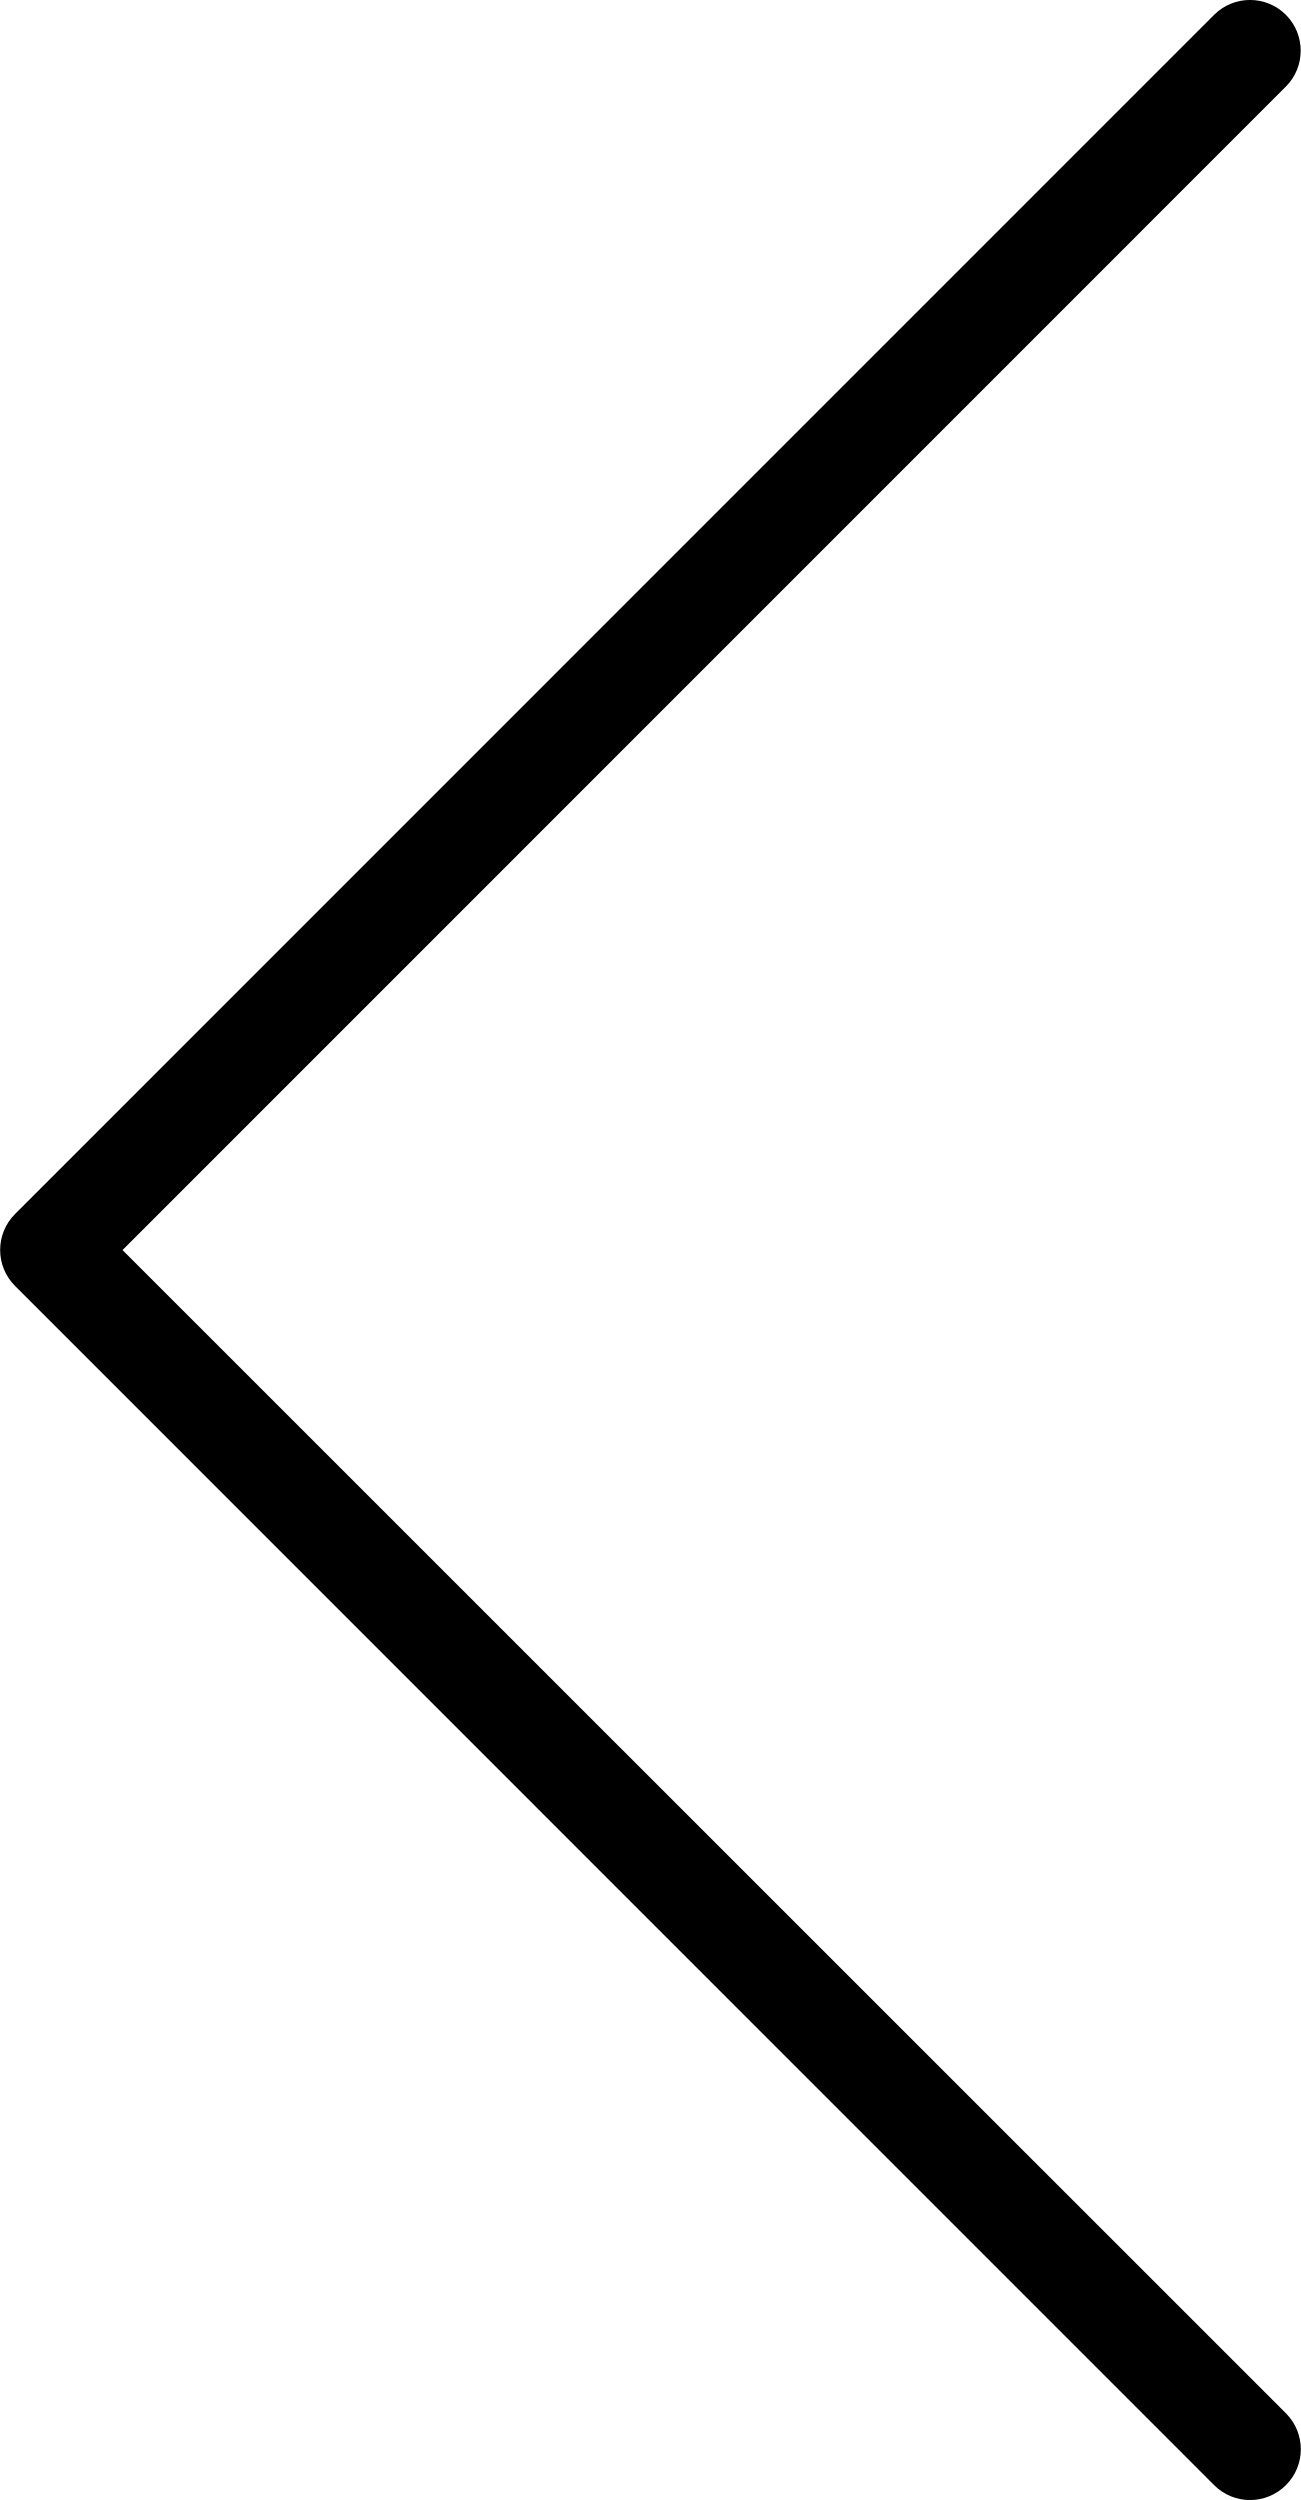
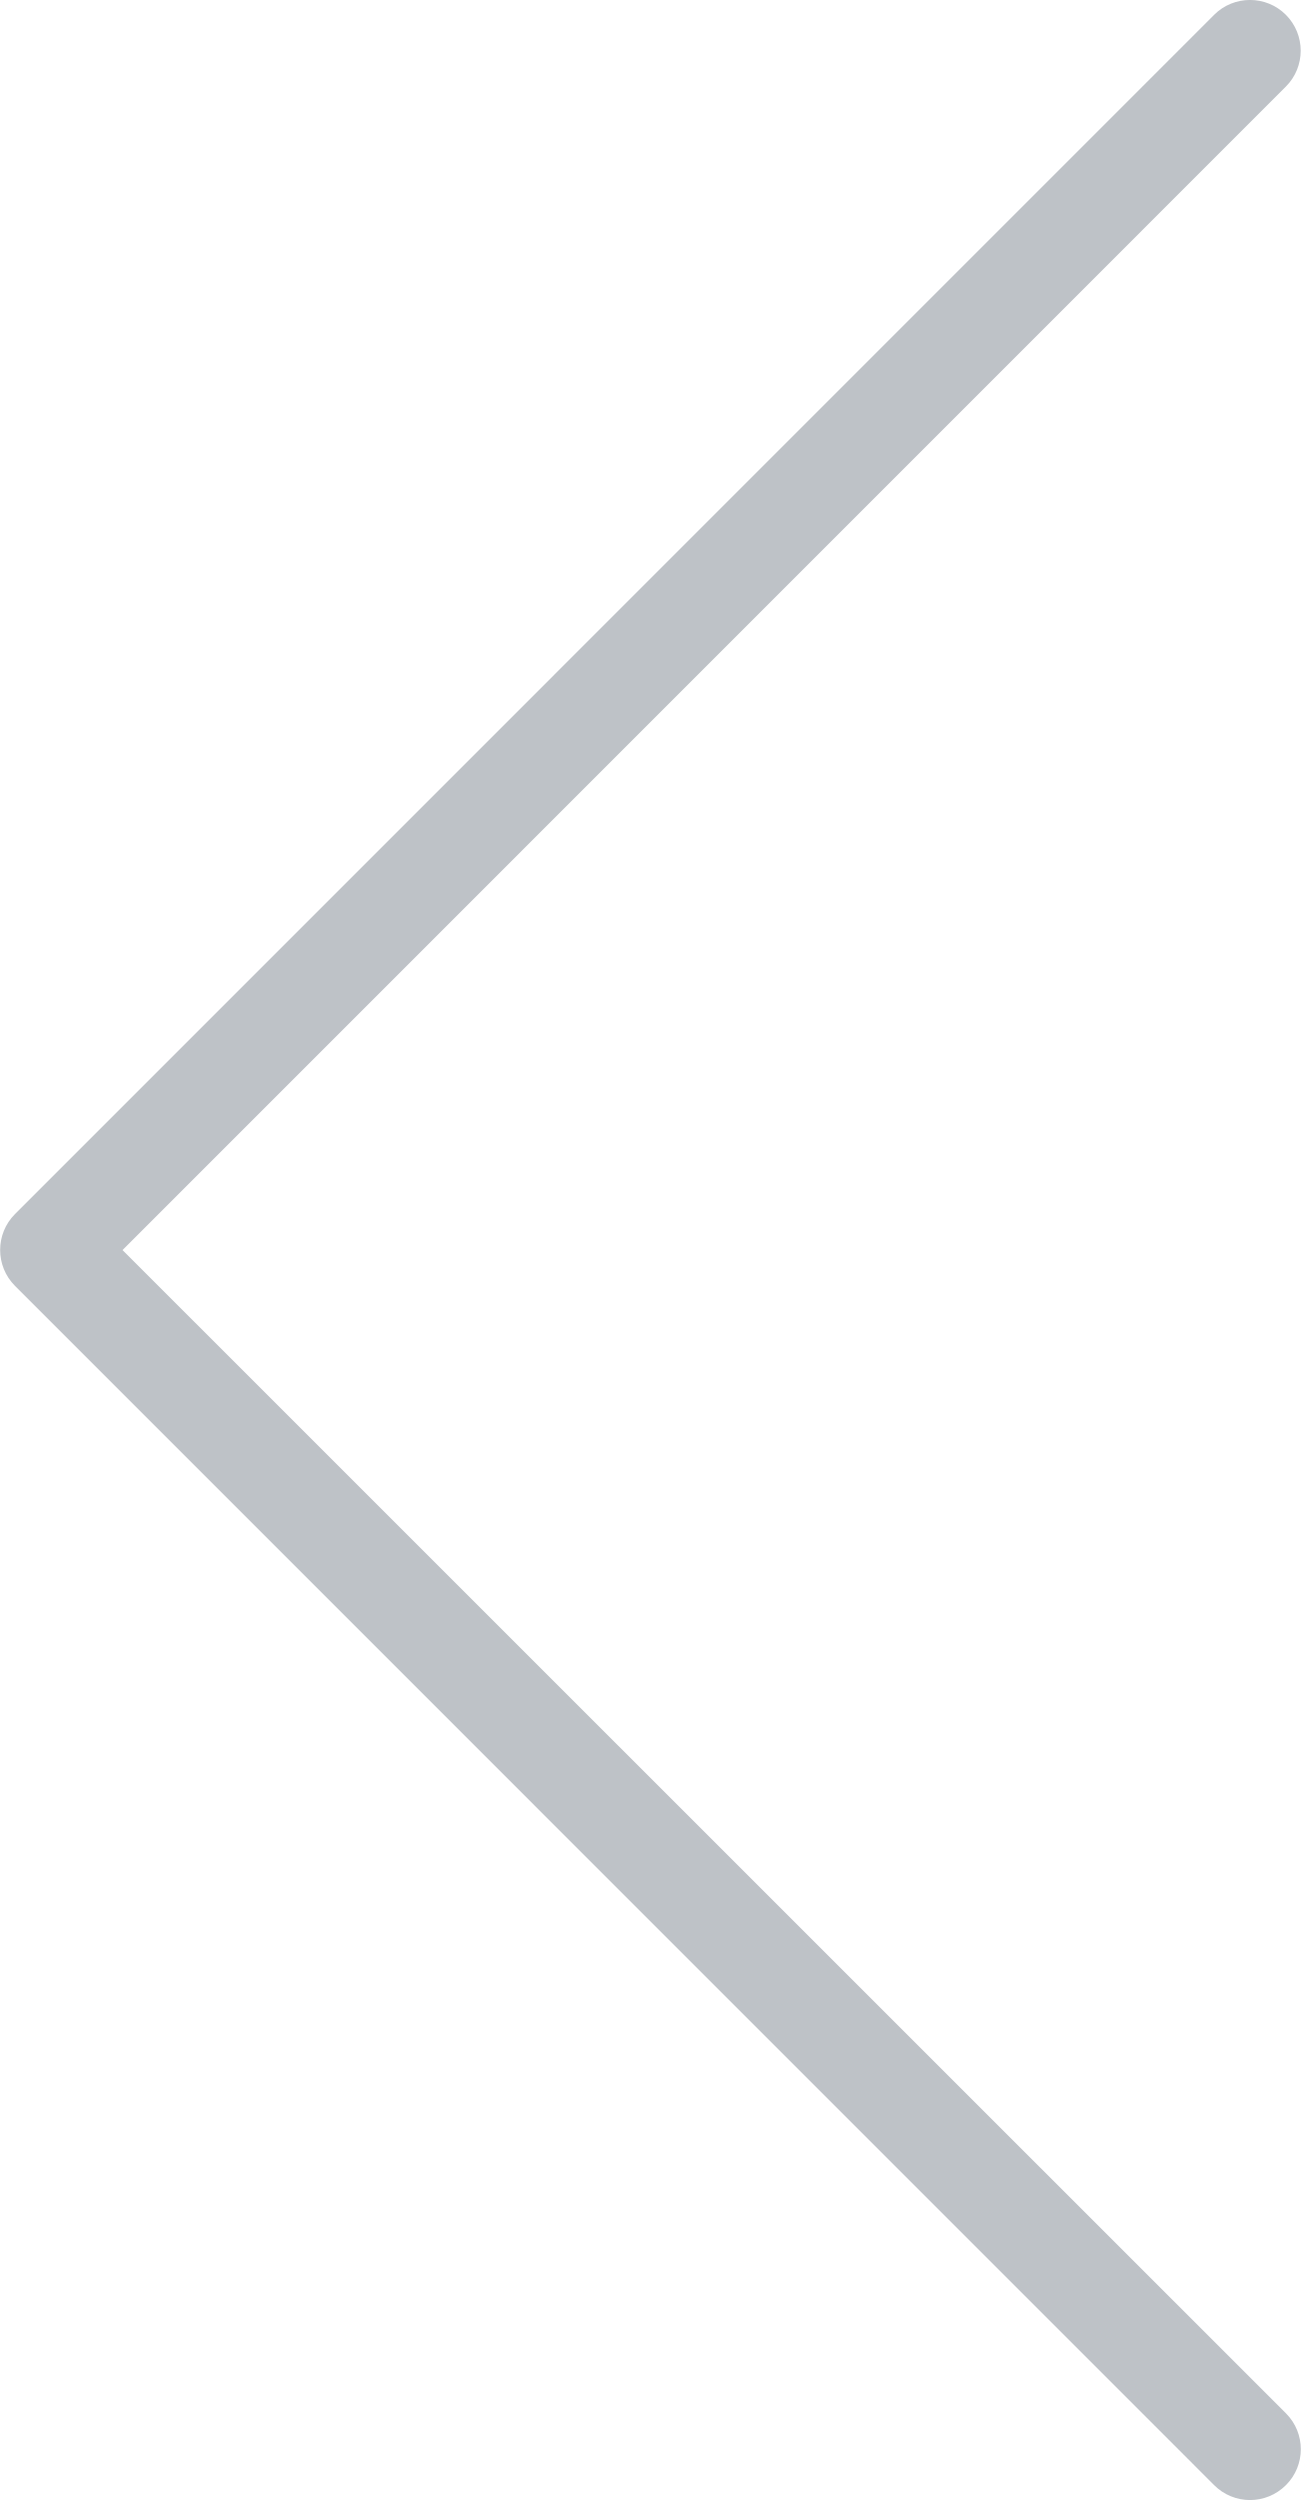
- <svg xmlns="http://www.w3.org/2000/svg" width="21.706" height="41.719" viewBox="0 0 21.706 41.719">
+ <svg xmlns="http://www.w3.org/2000/svg" width="21.706" height="41.719" viewBox="0 0 21.706 41.719" fill="#bec2c7">
  <path d="M2.045 20.86L21.458 1.445c.33-.33.33-.867 0-1.198-.33-.33-.867-.33-1.197 0L.25 20.26c-.33.33-.33.868 0 1.198L20.26 41.47c.165.166.383.25.6.25s.434-.084.6-.25c.33-.33.33-.866 0-1.197L2.044 20.86z" />
</svg>
